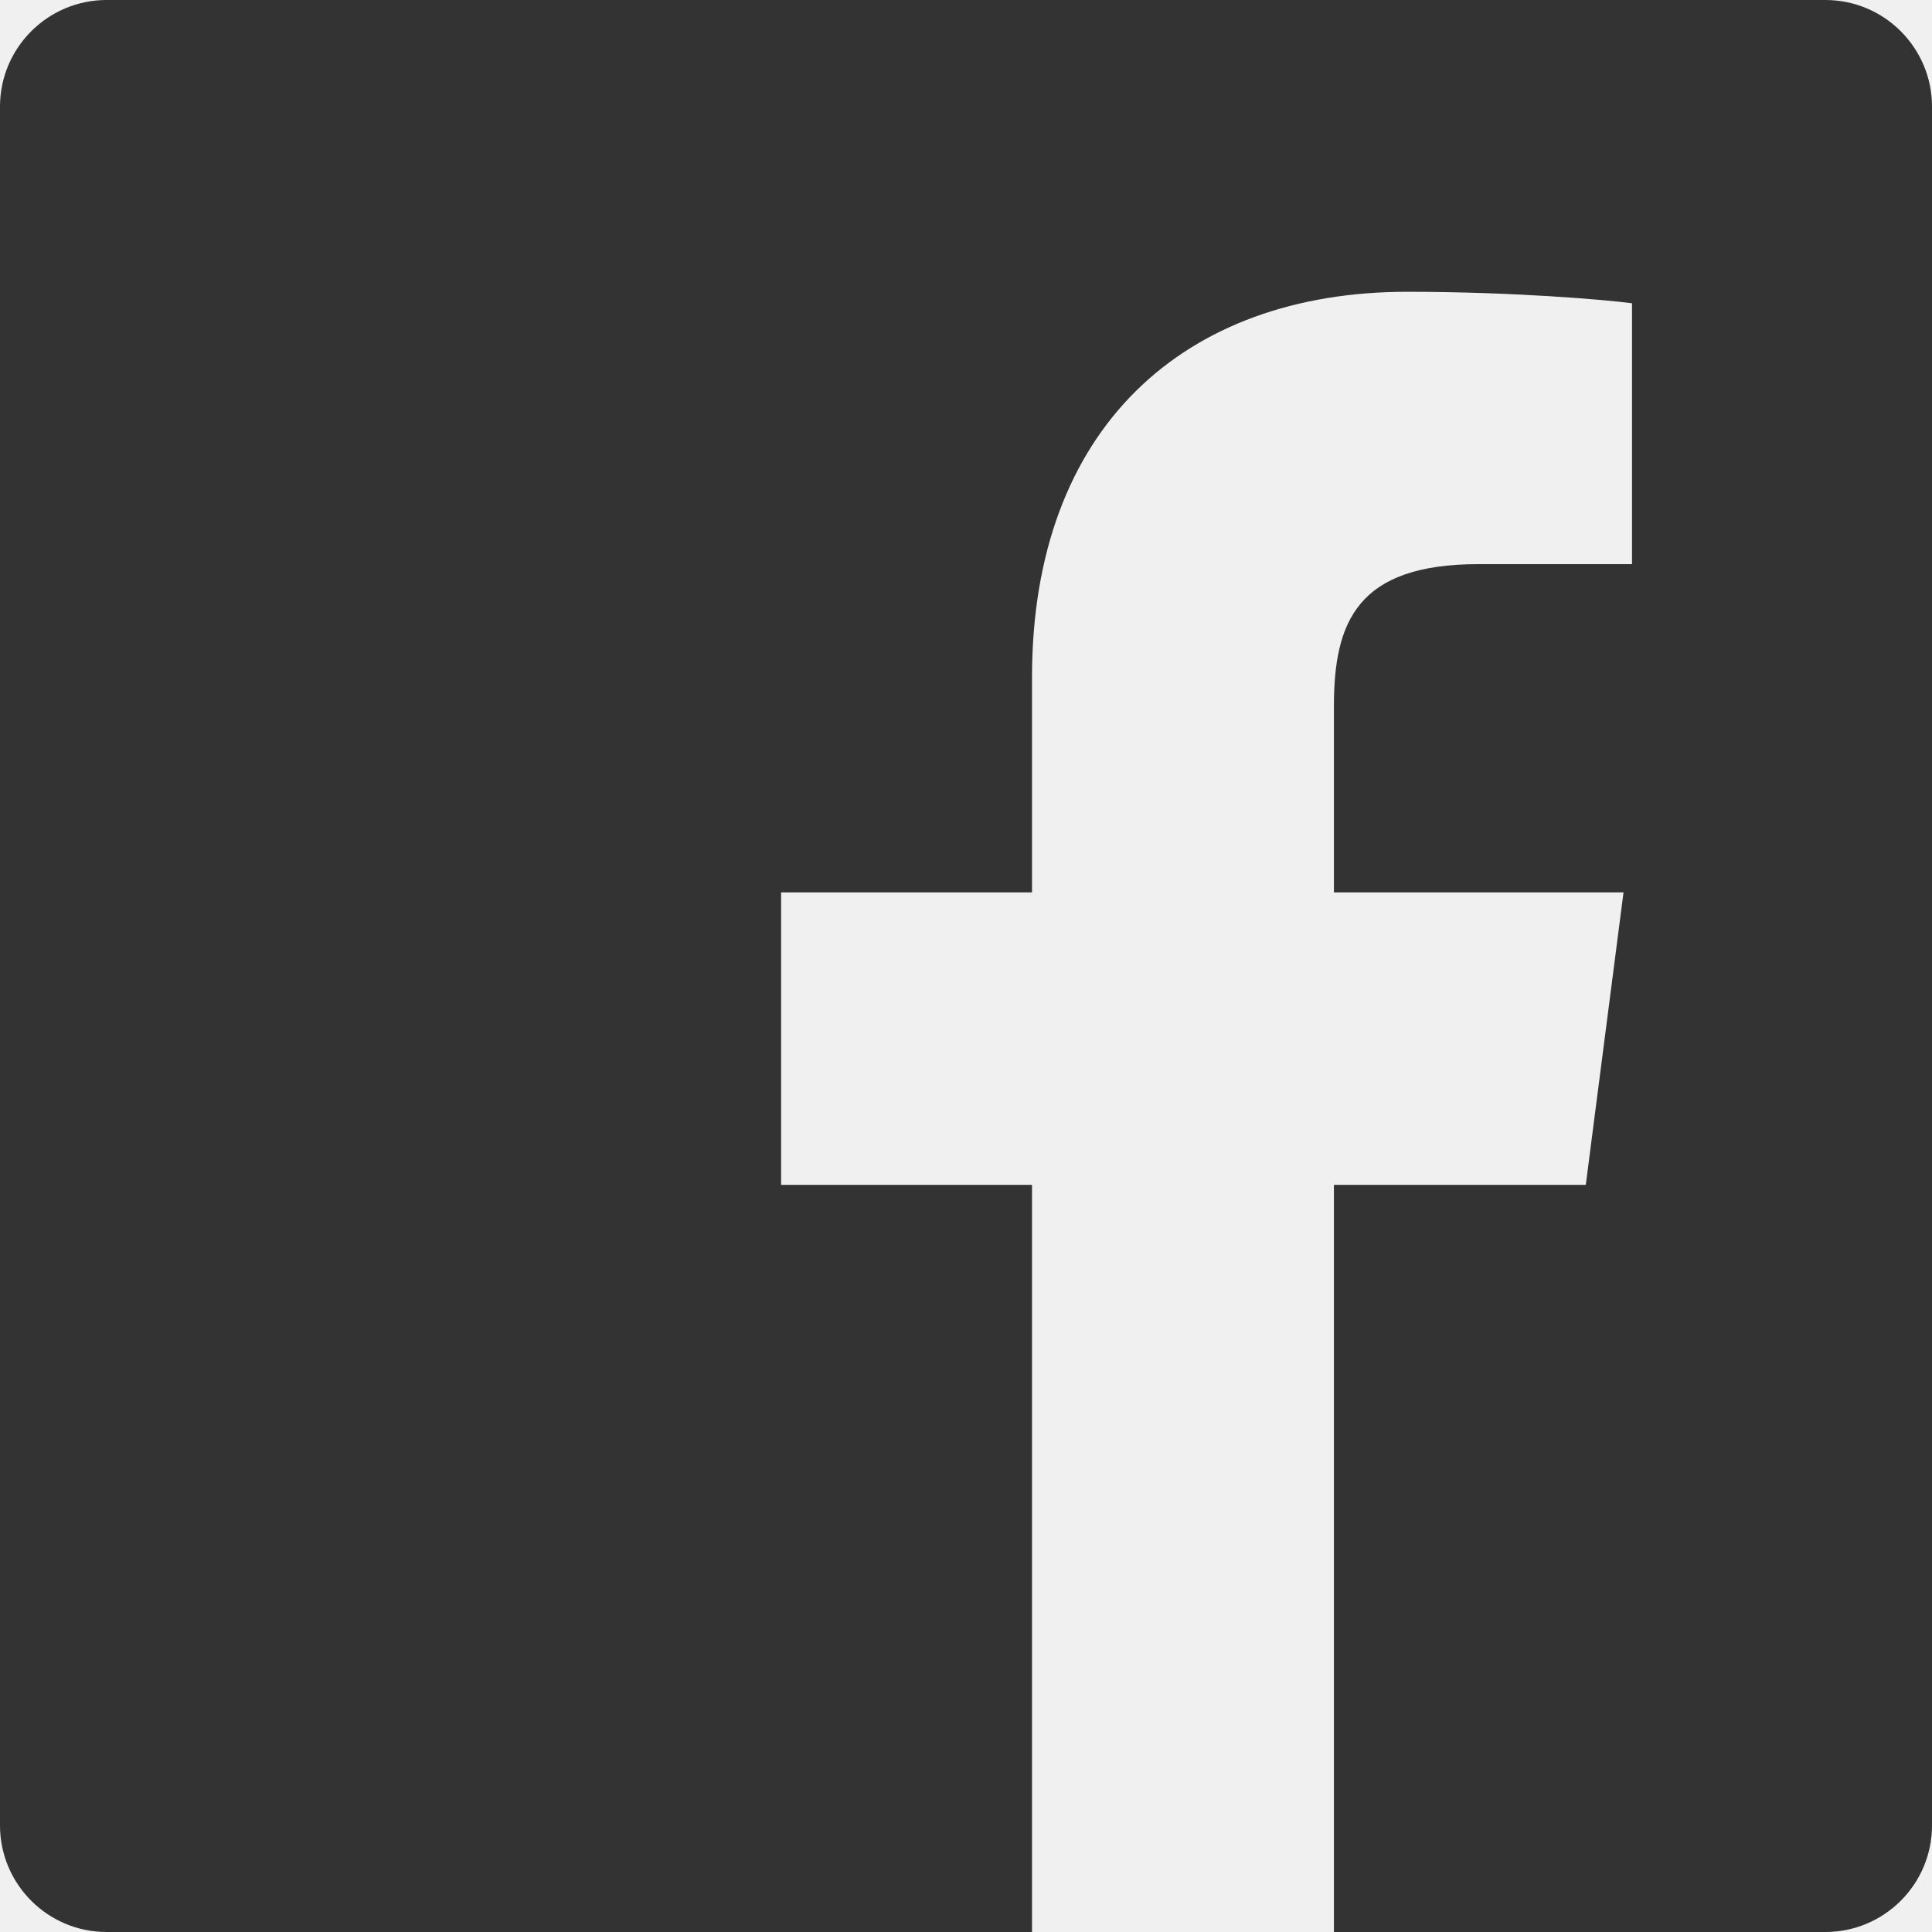
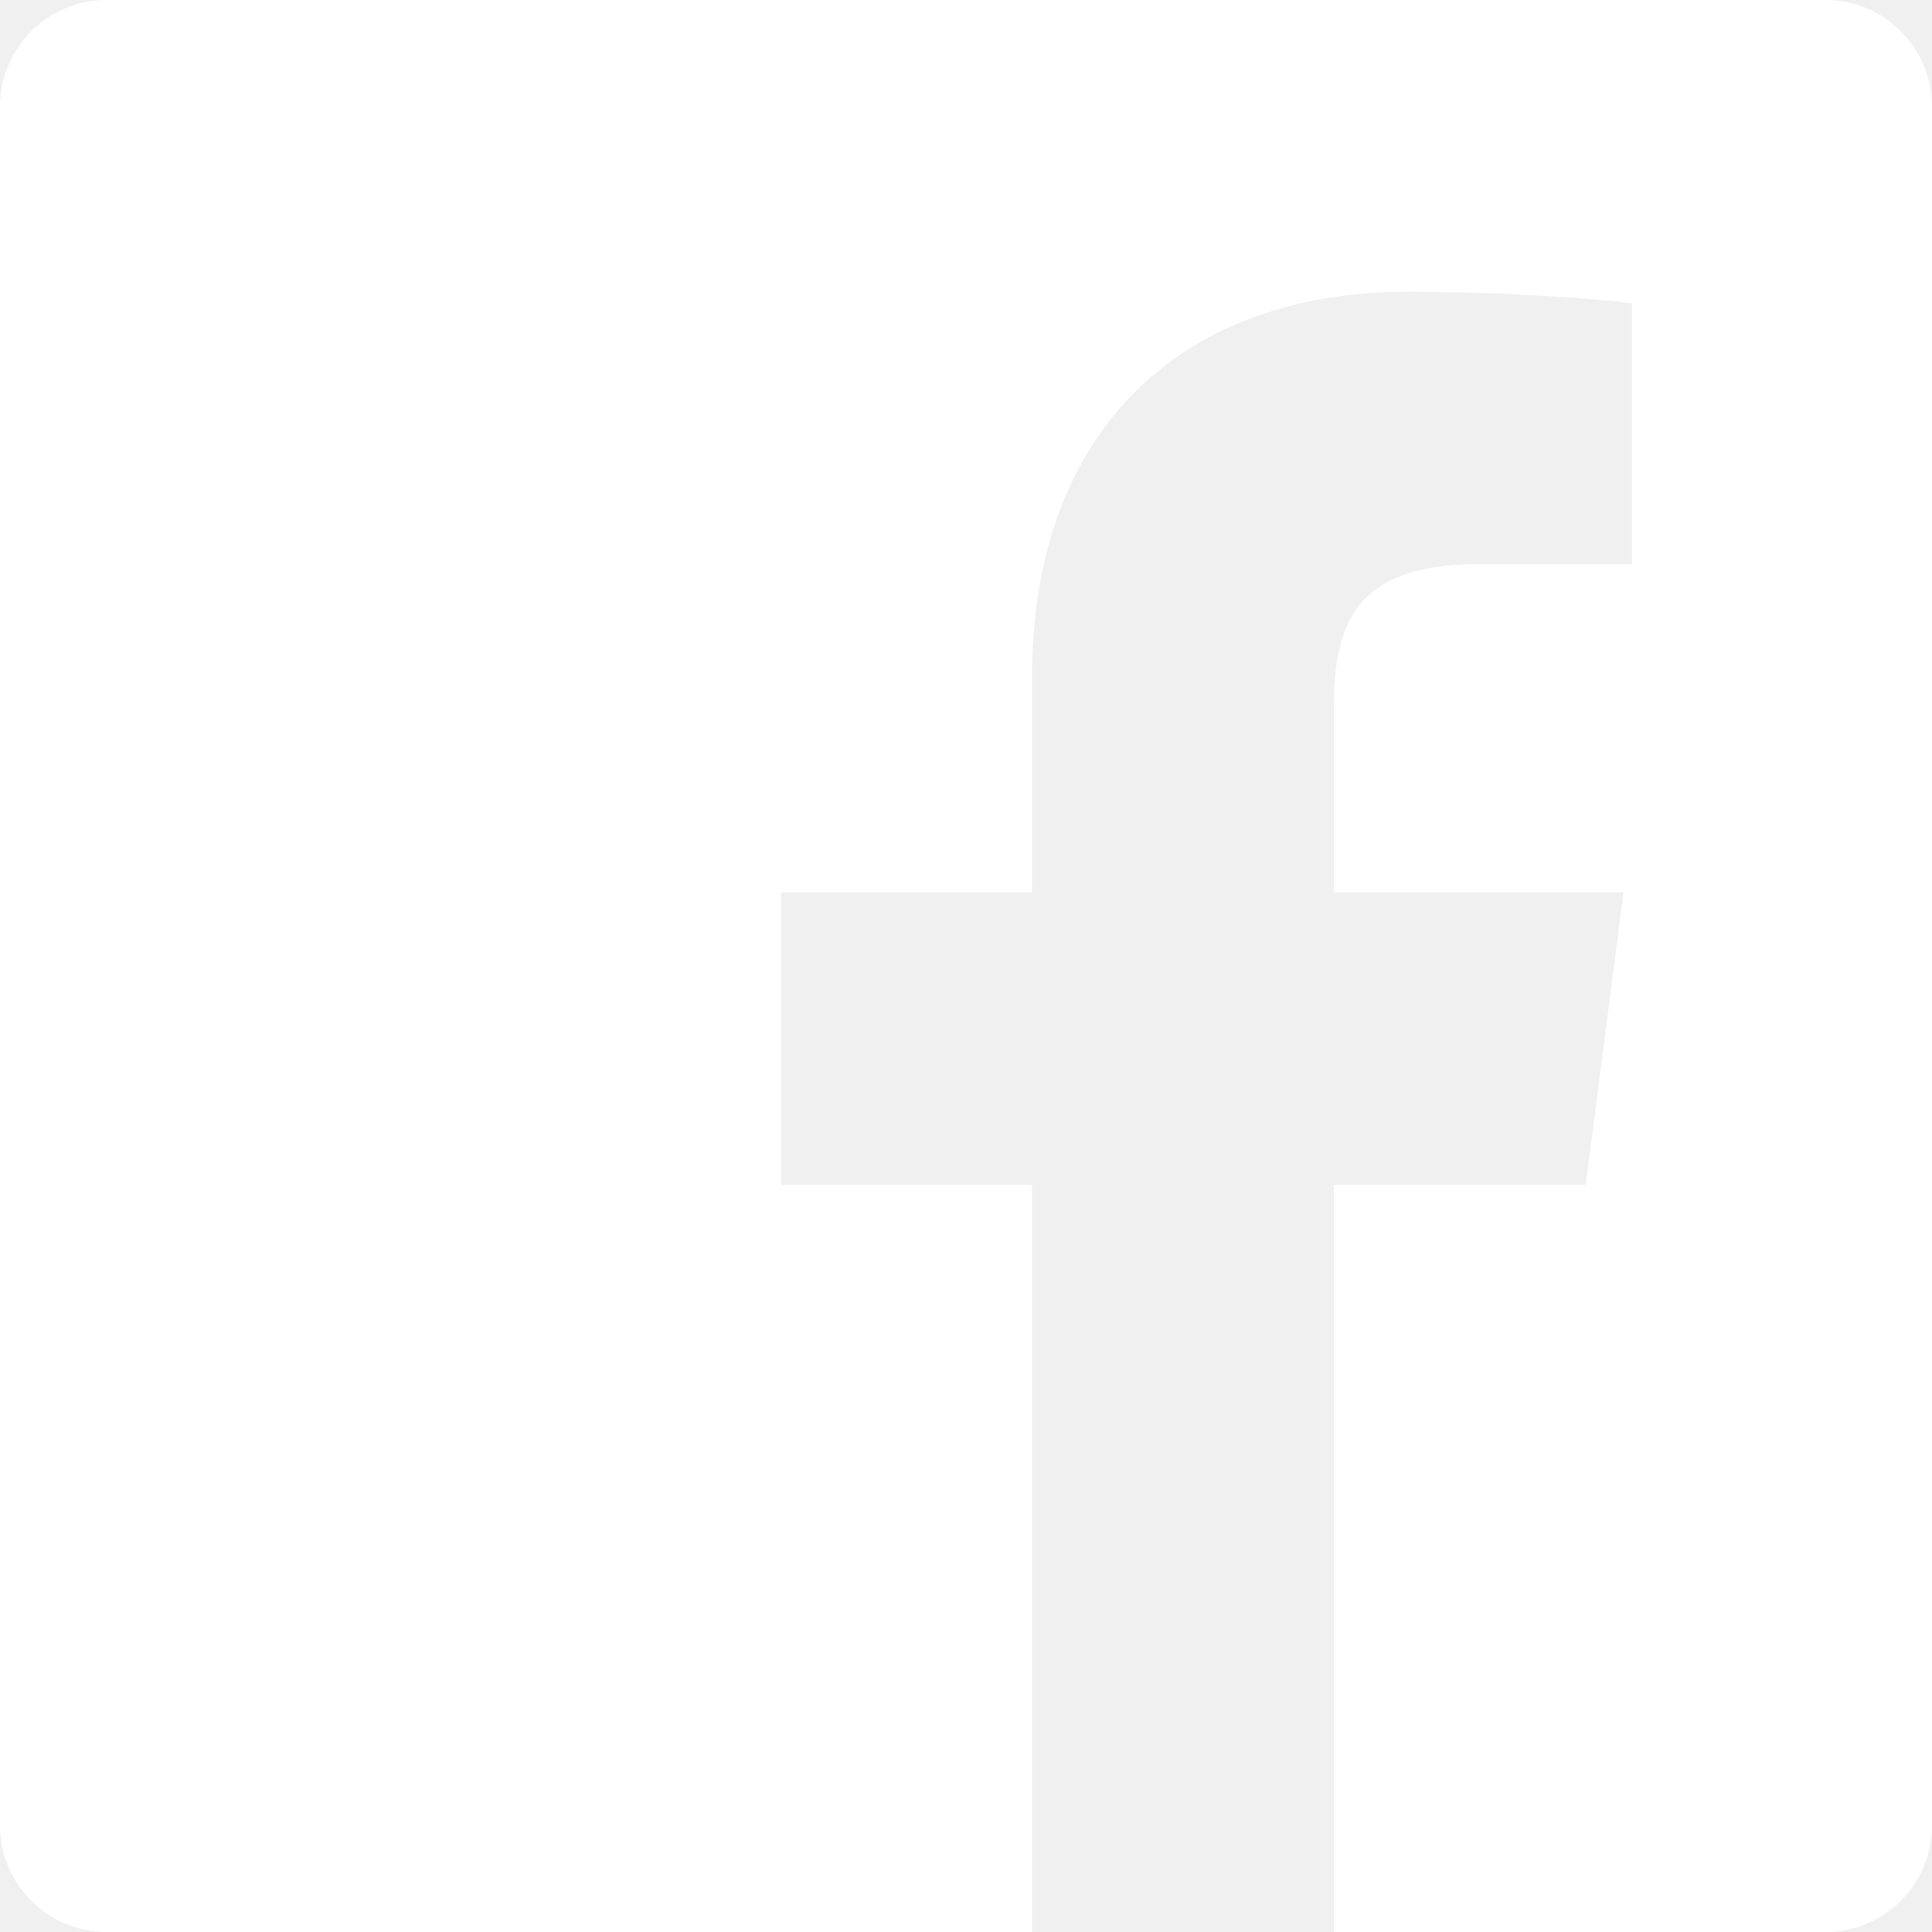
- <svg xmlns="http://www.w3.org/2000/svg" width="30" height="30" viewBox="0 0 30 30" fill="none">
-   <path d="M28.344 3.39346e-08H1.655C0.741 0.001 -0 0.742 3.39346e-08 1.656V28.346C0.001 29.259 0.742 30 1.656 30H16.025V18.398H12.129V13.857H16.025V10.516C16.025 6.64 18.391 4.531 21.848 4.531C23.504 4.531 24.927 4.654 25.342 4.709V8.76H22.958C21.077 8.76 20.713 9.653 20.713 10.965V13.857H25.21L24.624 18.398H20.713V30H28.344C29.258 30 30 29.259 30 28.345C30 28.345 30 28.344 30 28.344V1.655C30 0.741 29.258 -0 28.344 3.39346e-08Z" fill="#333333" />
+ <svg xmlns="http://www.w3.org/2000/svg" width="30" height="30" viewBox="0 0 30 30" fill="#FFFFFF">
+   <path d="M28.344 3.39346e-08H1.655C0.741 0.001 -0 0.742 3.39346e-08 1.656V28.346C0.001 29.259 0.742 30 1.656 30H16.025V18.398H12.129V13.857H16.025V10.516C16.025 6.64 18.391 4.531 21.848 4.531C23.504 4.531 24.927 4.654 25.342 4.709V8.76H22.958C21.077 8.76 20.713 9.653 20.713 10.965V13.857H25.21L24.624 18.398H20.713V30H28.344C29.258 30 30 29.259 30 28.345C30 28.345 30 28.344 30 28.344V1.655C30 0.741 29.258 -0 28.344 3.39346e-08Z" />
</svg>
